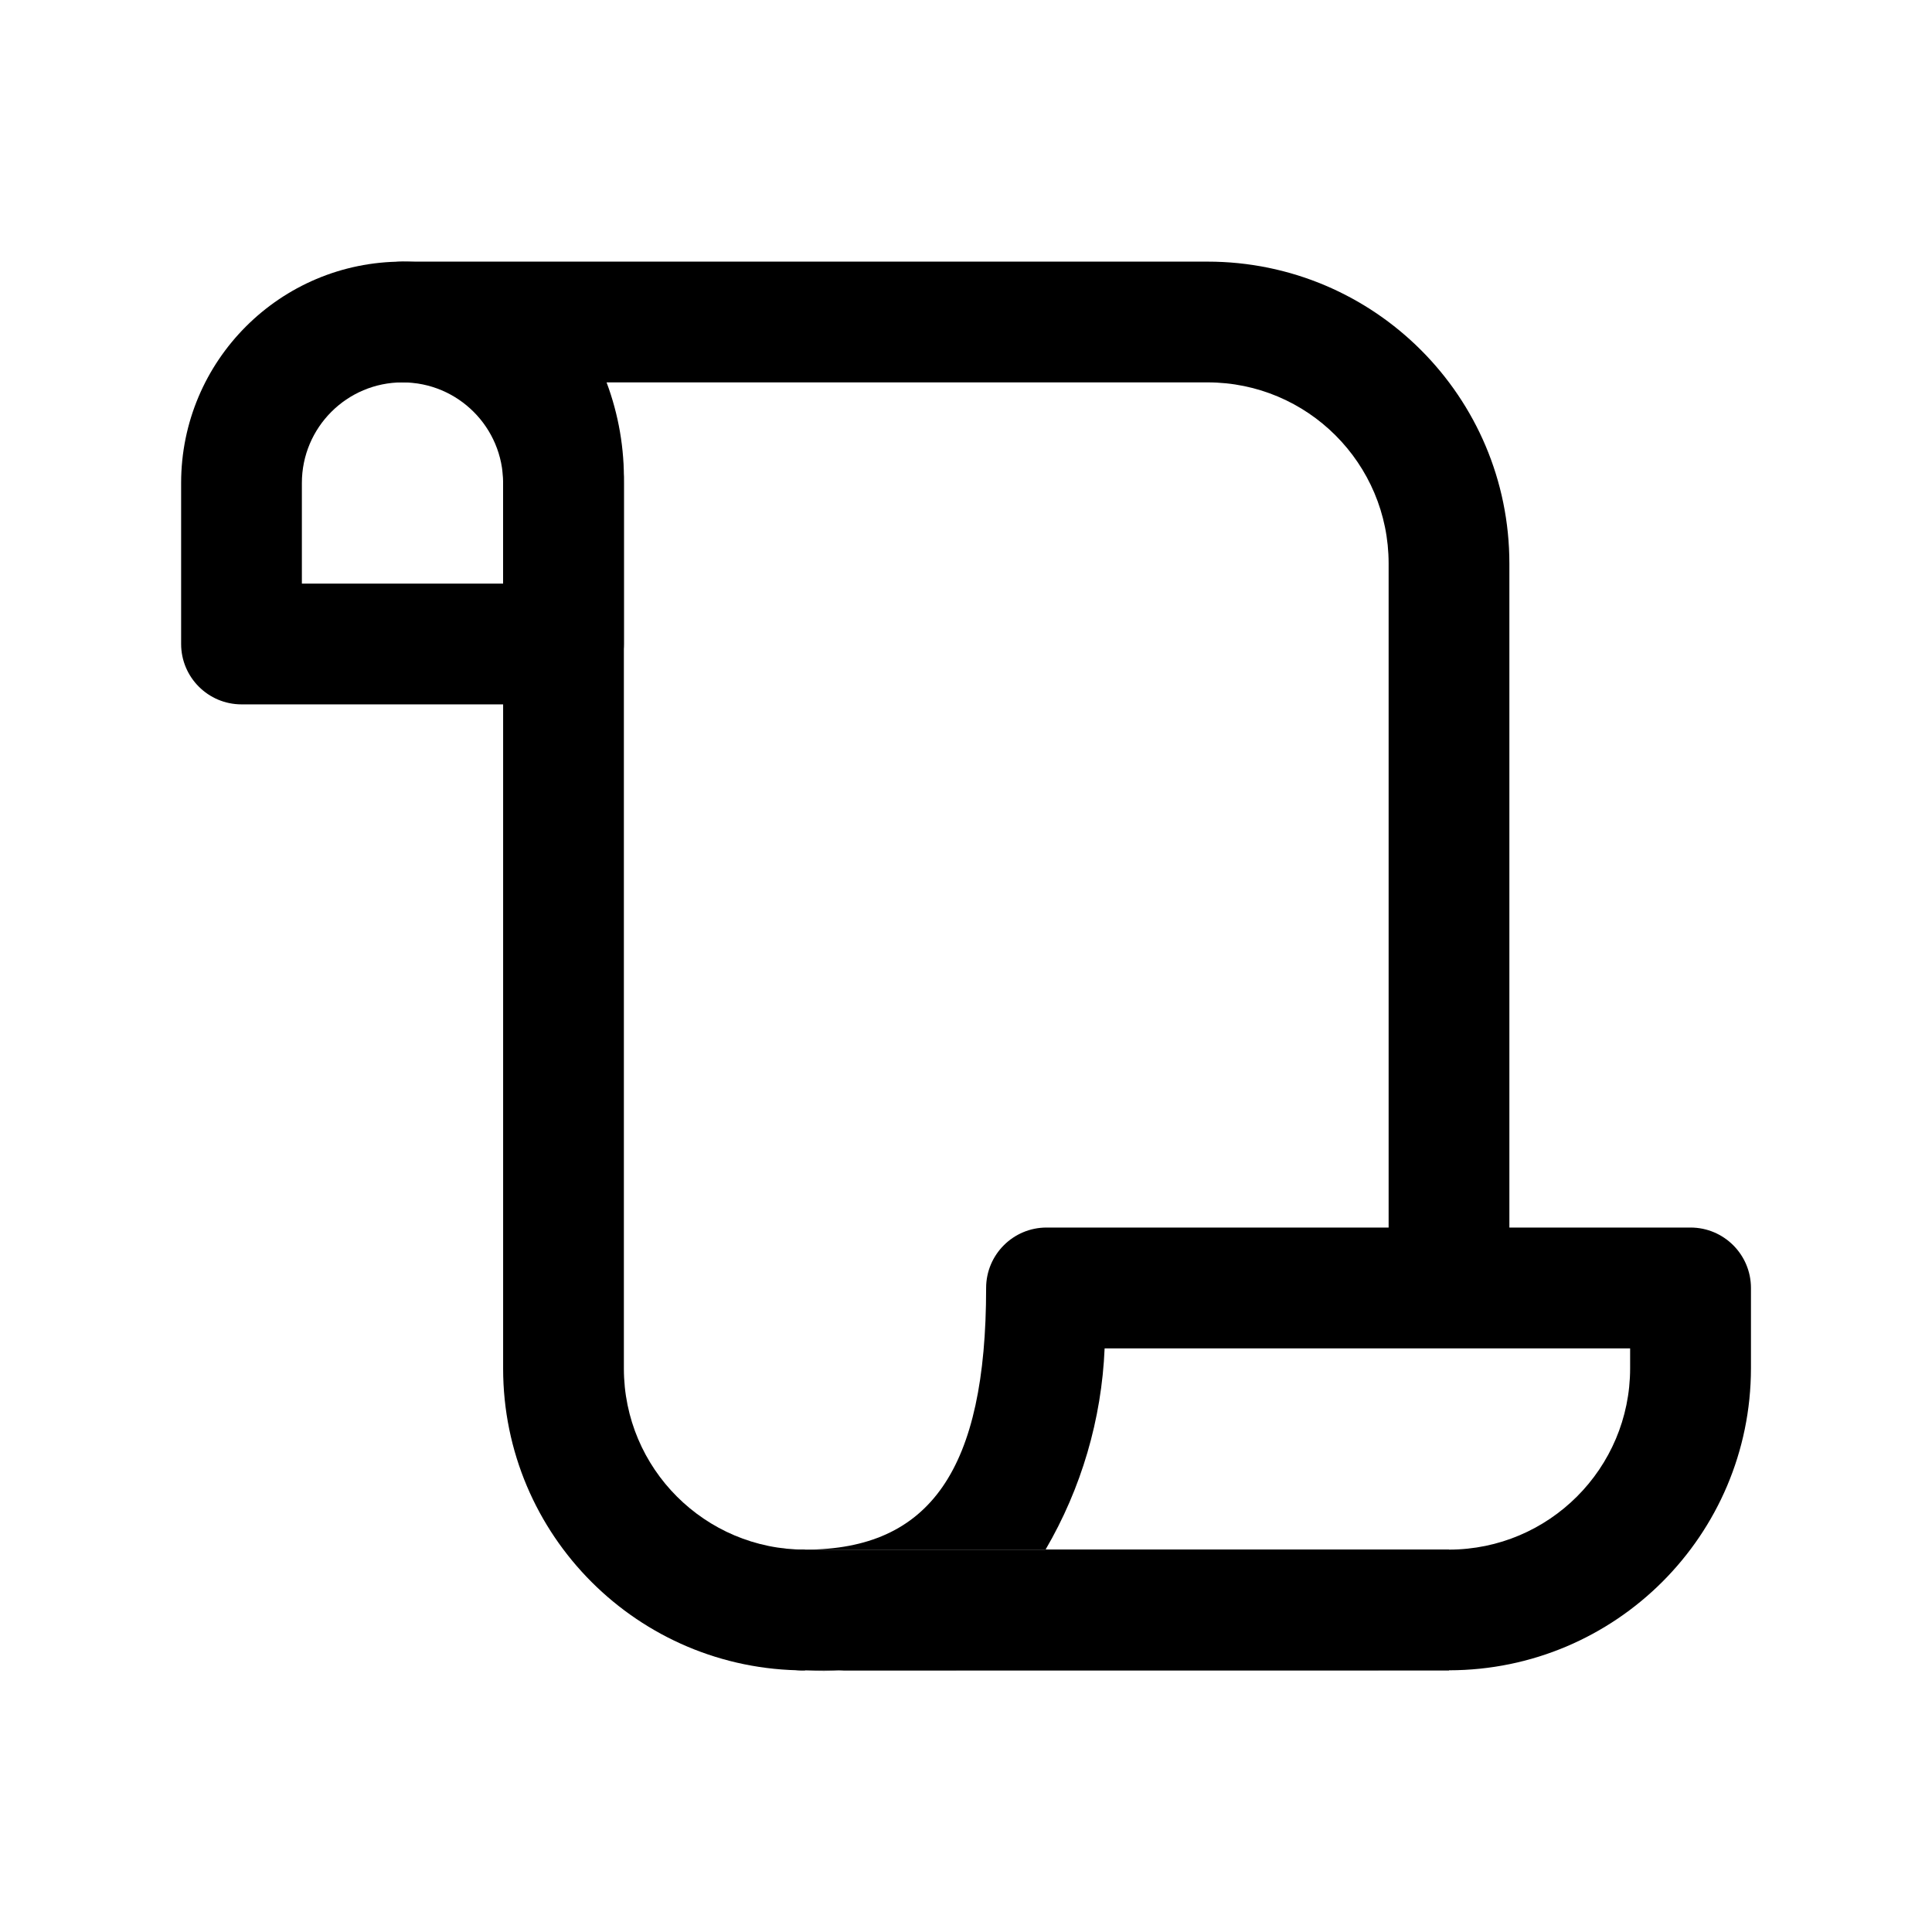
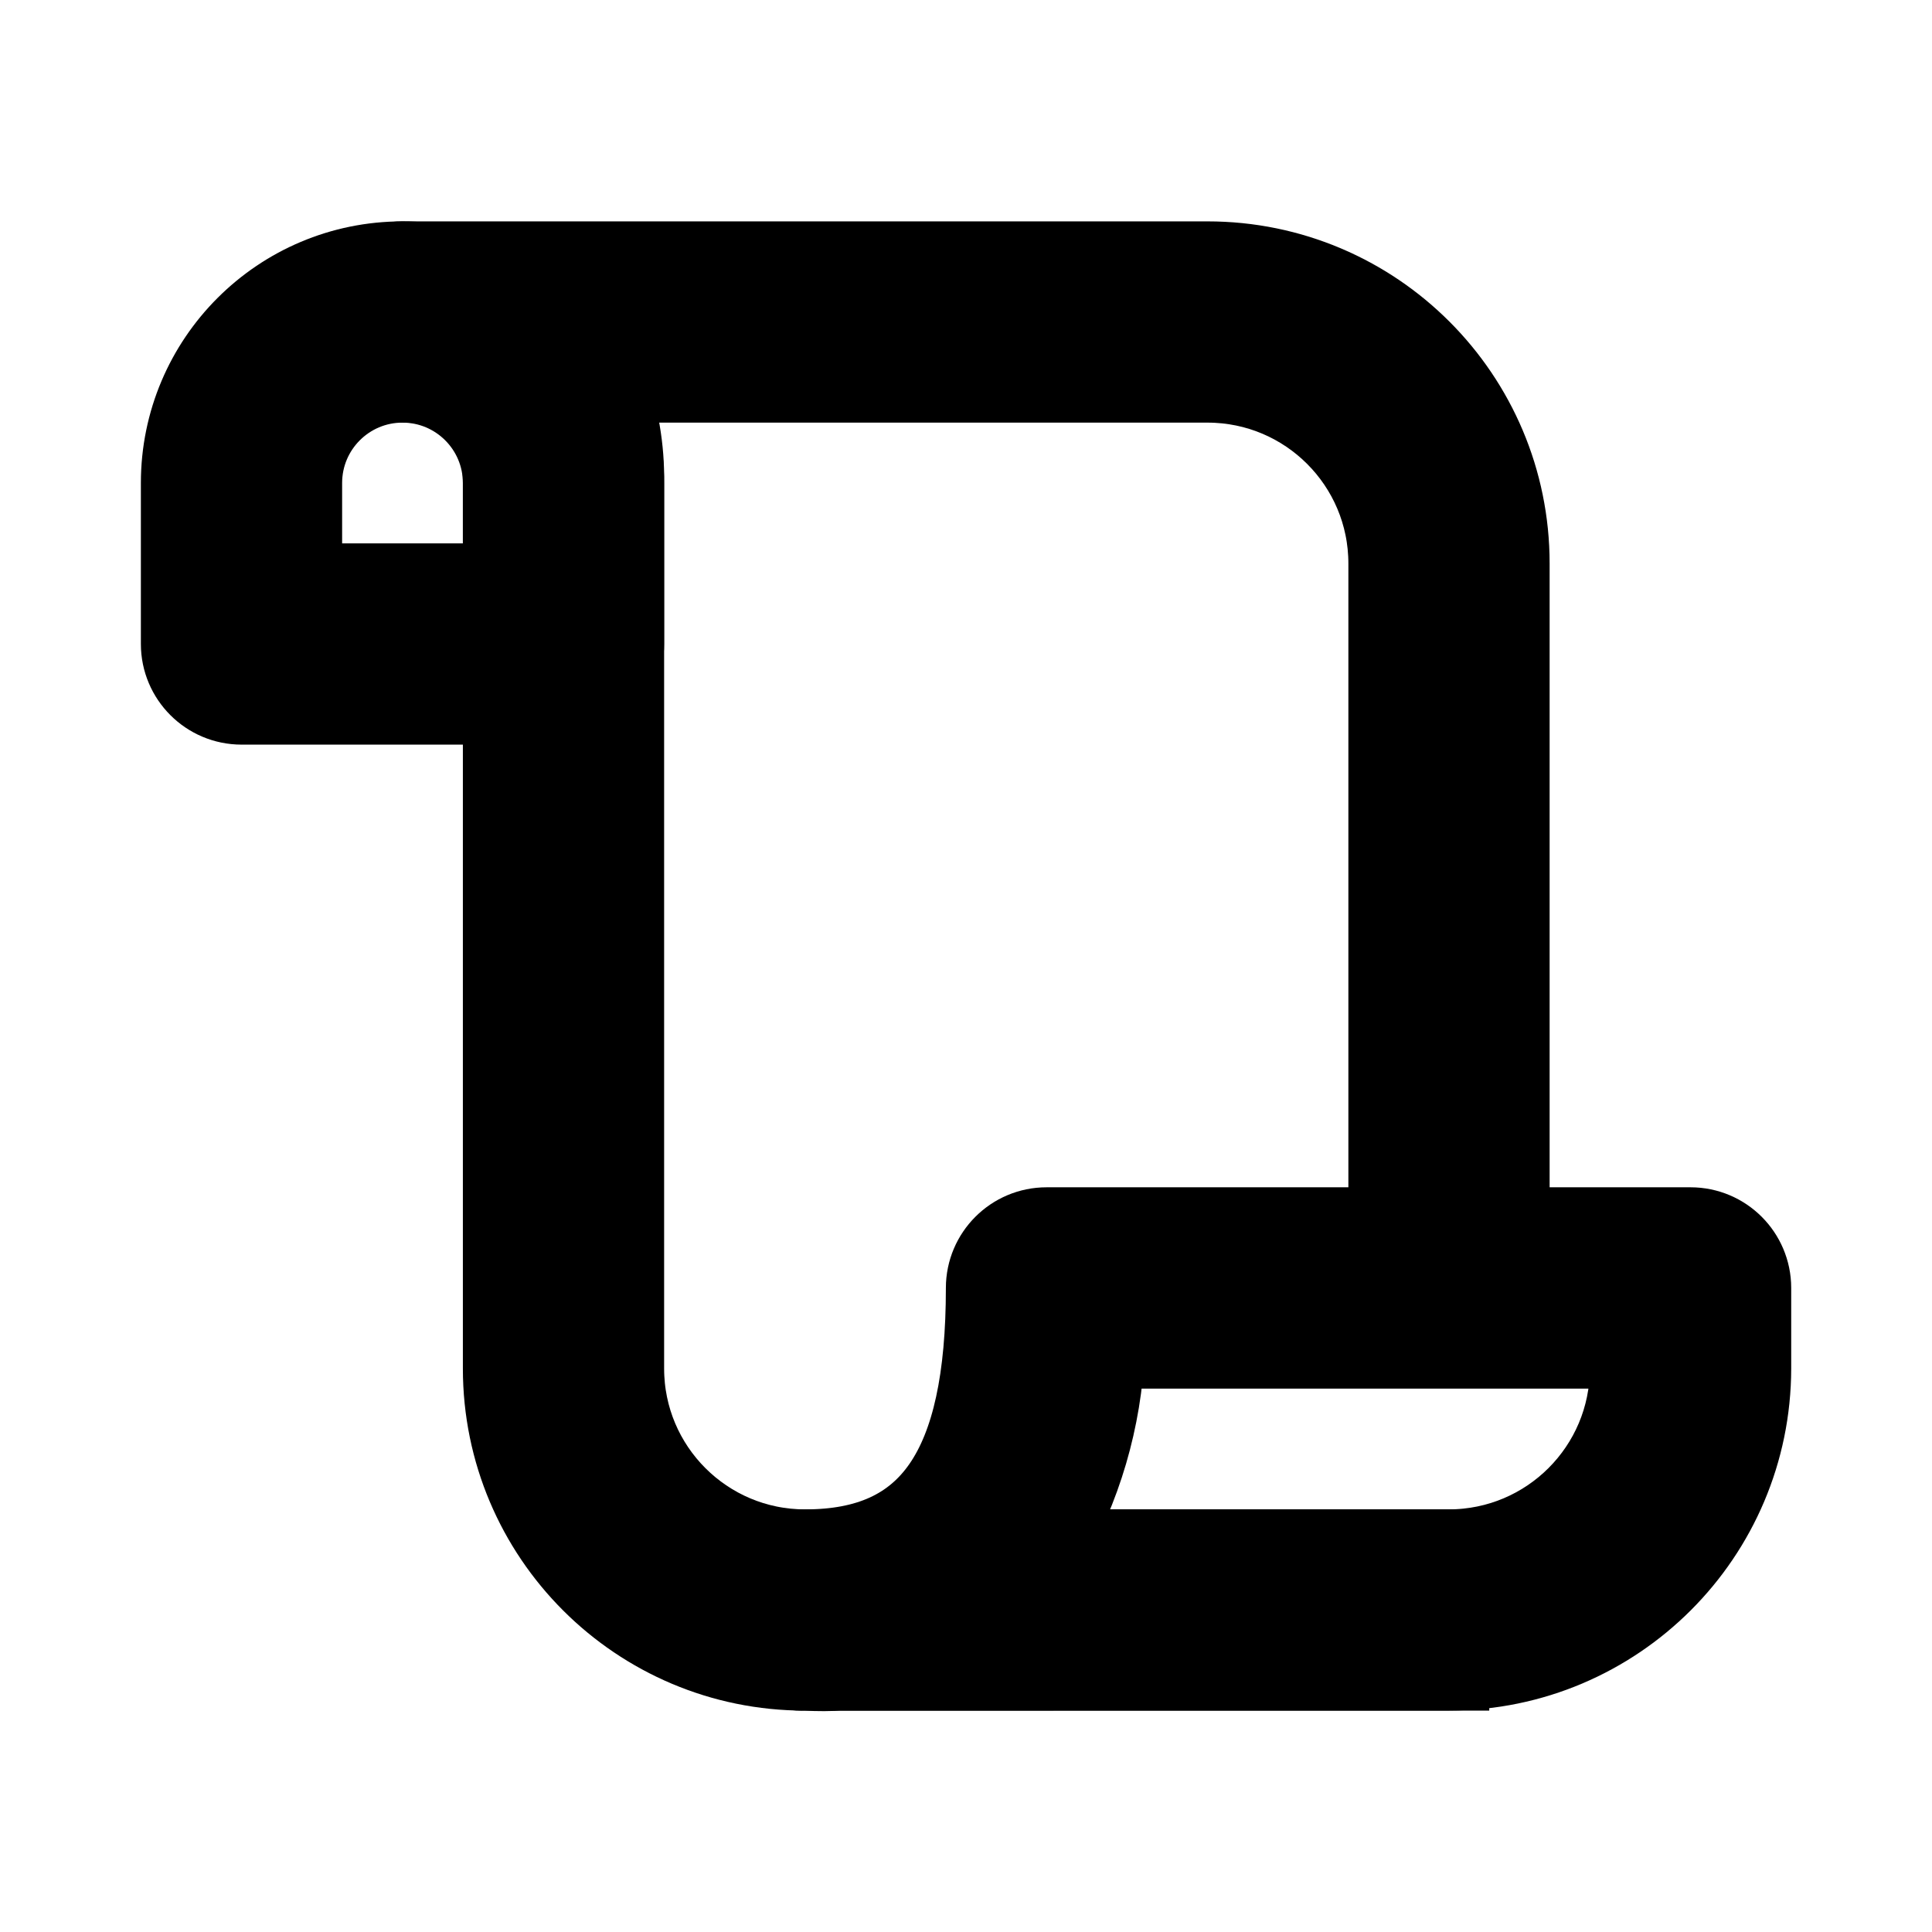
- <svg xmlns="http://www.w3.org/2000/svg" width="24px" height="24px" viewBox="0 0 24 24" id="_24x24_On_Light_Insights" data-name="24x24/On Light/Insights">
+ <svg xmlns="http://www.w3.org/2000/svg" width="24px" height="24px" style="stroke: currentColor" viewBox="0 0 24 24" id="_24x24_On_Light_Insights" data-name="24x24/On Light/Insights">
  <path id="Shape" d="M10.75,1.5A2.25,2.25,0,0,1,13,3.75v9.028h1.5V3.75A3.75,3.75,0,0,0,10.75,0H.75a.75.75,0,0,0,0,1.5C1.669,1.5,2,1.831,2,2.75v11A3.75,3.75,0,0,0,5.75,17.5h8V16h-8A2.25,2.25,0,0,1,3.5,13.75v-11A3.392,3.392,0,0,0,3.285,1.5Z" transform="translate(4.25 3.25)" />
  <path id="Shape-2" data-name="Shape" d="M7.765,17.5A3.294,3.294,0,0,0,10.738,16H7.754C9.307,16,10,15,10,12.749a.751.751,0,0,1,.751-.75h8a.751.751,0,0,1,.75.75v1a3.755,3.755,0,0,1-3.75,3.75ZM10.738,16H15.75A2.253,2.253,0,0,0,18,13.749V13.5H11.472A5.4,5.4,0,0,1,10.738,16ZM7,16.75A.72.72,0,0,1,7.749,16h0v1.5A.719.719,0,0,1,7,16.75ZM.75,5.5A.751.751,0,0,1,0,4.75v-2a2.75,2.75,0,1,1,5.5,0v2a.751.751,0,0,1-.75.75ZM1.5,2.75V4H4V2.75a1.25,1.25,0,1,0-2.5,0Z" transform="translate(2.25 3.25)" />
</svg>
